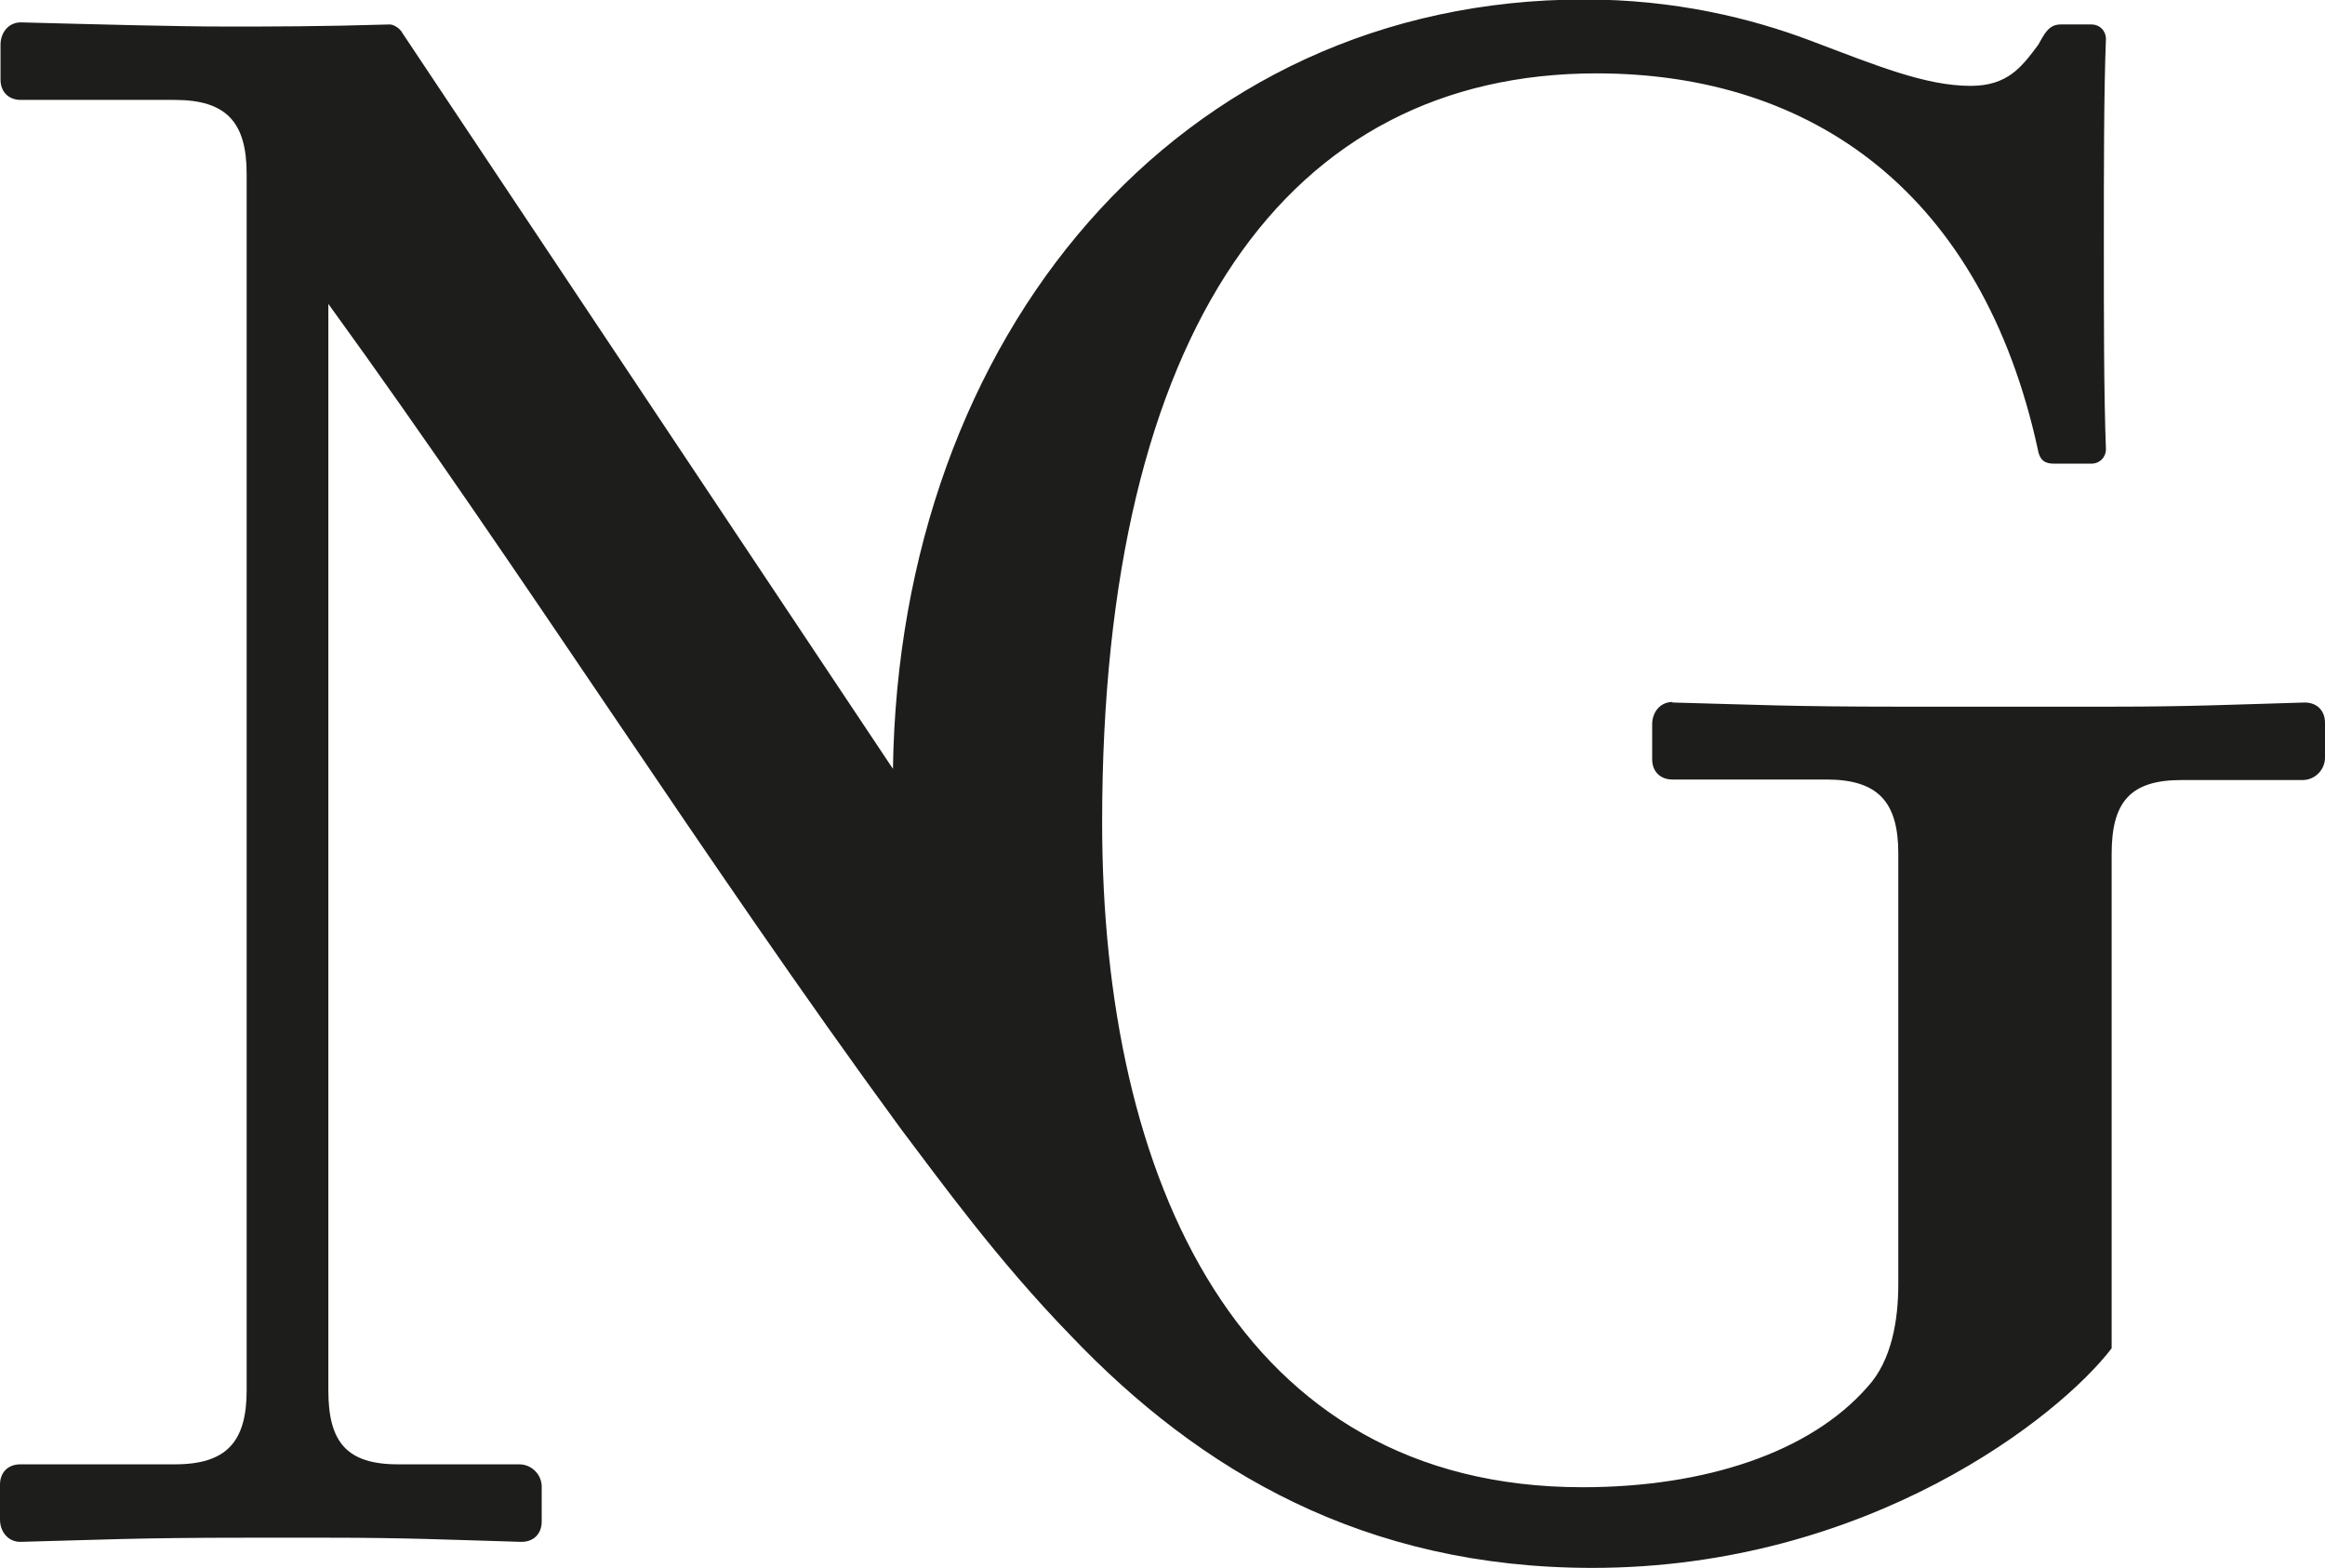
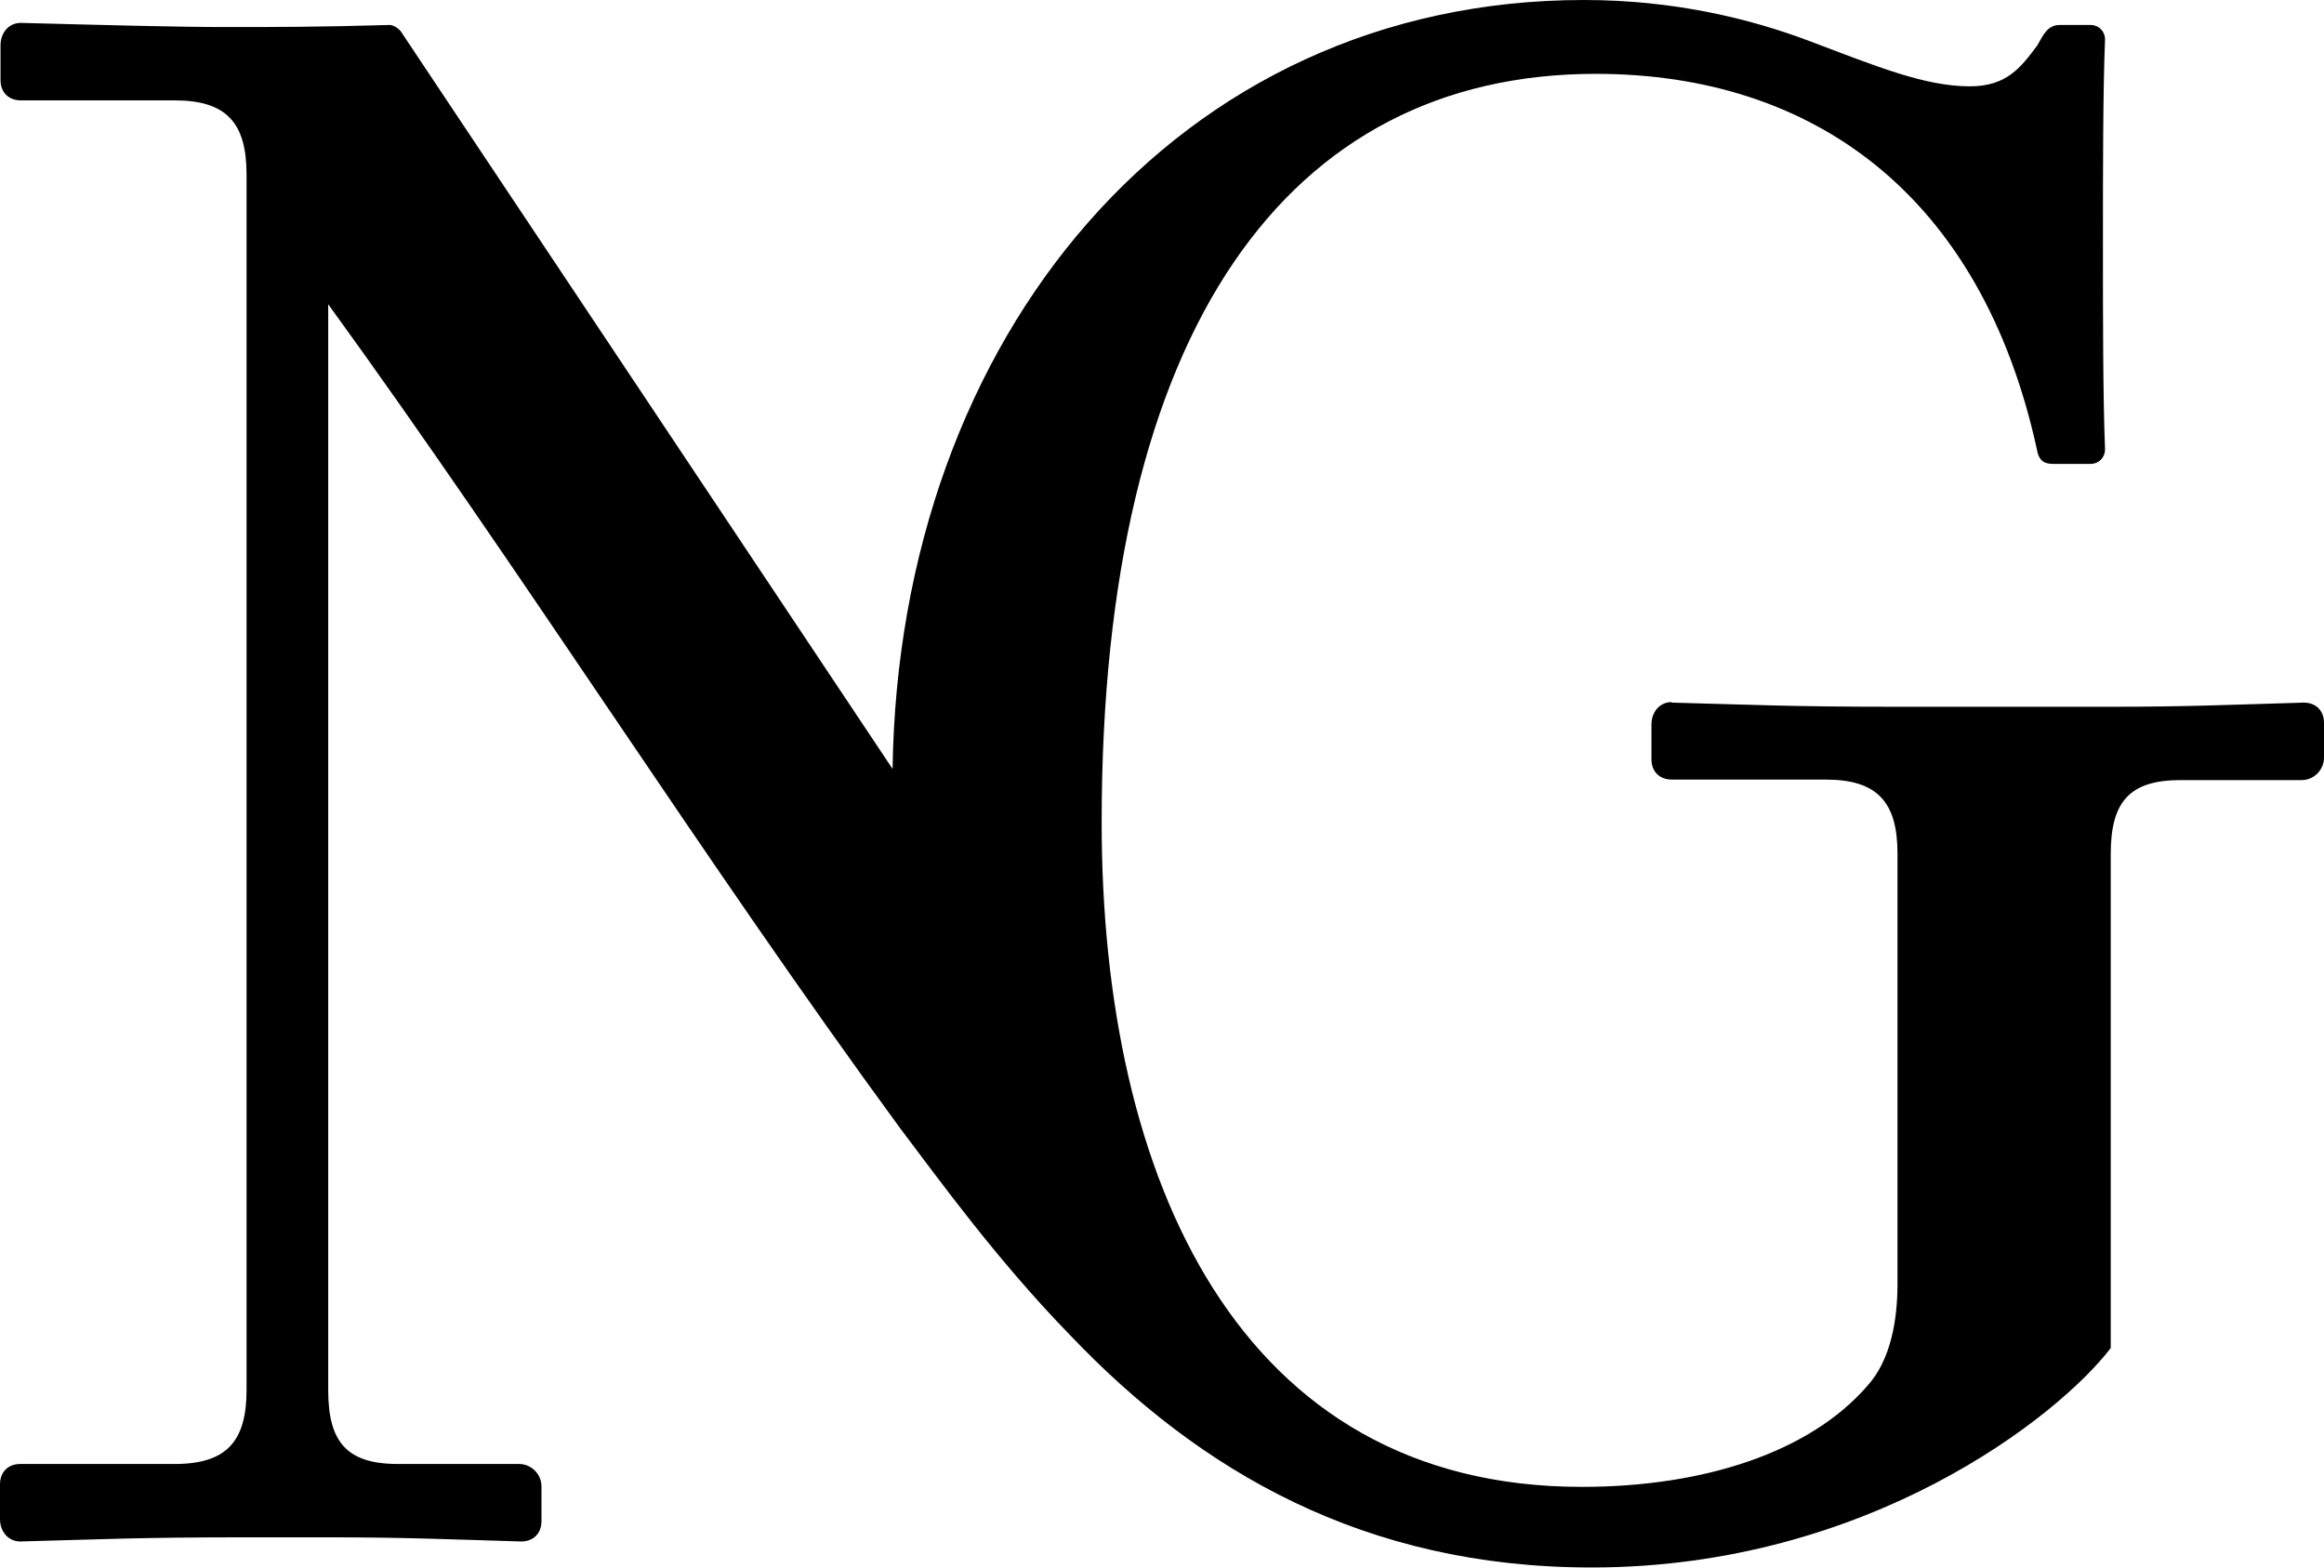
- <svg xmlns="http://www.w3.org/2000/svg" id="Laag_1" data-name="Laag 1" viewBox="0 0 44.68 30.13">
-   <defs>
-     <style>
-       .cls-1 {
-         fill: #1d1d1b;
-       }
-     </style>
-   </defs>
+ <svg xmlns="http://www.w3.org/2000/svg" id="Laag_1" data-name="Laag 1" viewBox="0 0 44.68 30.14">
  <g id="Laag_2" data-name="Laag 2">
-     <path class="cls-1" d="M32.14,13.49c-.24,0-.39.2-.39.43v.67c0,.24.16.39.39.39h2.96c.99,0,1.38.43,1.38,1.42v8.28c0,.67-.12,1.46-.59,1.97-1.1,1.26-3.12,1.93-5.48,1.93-6.59,0-9.23-5.91-9.23-12.78,0-9.5,3.59-14.39,9.5-14.39,4.18,0,7.41,2.33,8.48,7.22.04.24.16.28.32.28h.71c.16,0,.28-.12.28-.28-.04-1.06-.04-2.52-.04-3.94s0-2.92.04-3.94c0-.16-.12-.28-.28-.28h-.59c-.24,0-.32.2-.43.39-.32.43-.59.79-1.3.79-.87,0-1.81-.39-3.08-.87-1.14-.43-2.6-.79-4.34-.79-7.81,0-13.17,6.47-13.29,14.79v.28c0,2.01.39,3.9.95,5.64l.16-4.26L7.73.63c-.04-.08-.16-.16-.24-.16-1.34.04-2.21.04-3.15.04s-2.41-.04-3.94-.08c-.24,0-.39.2-.39.43v.67c0,.24.16.39.39.39h2.96c.99,0,1.38.43,1.38,1.42v23.38c0,.99-.39,1.42-1.38,1.42H.39c-.24,0-.39.16-.39.39v.67c0,.24.16.43.39.43,1.54-.04,2.25-.08,4.34-.08h1.58c1.5,0,2.33.04,3.71.08.24,0,.39-.16.39-.39v-.67c0-.24-.2-.43-.43-.43h-2.33c-.99,0-1.34-.43-1.34-1.42V5.84c3.75,5.17,7.22,10.69,11,15.85.75.99,1.85,2.52,3.27,3.98,2.48,2.6,5.64,4.46,10.02,4.46,5.32,0,8.99-2.92,9.98-4.22v-9.5c0-.99.35-1.42,1.34-1.42h2.33c.24,0,.43-.2.43-.43v-.67c0-.24-.16-.39-.39-.39-1.38.04-2.21.08-3.71.08h-4.1c-2.09,0-2.8-.04-4.34-.08Z" />
+     <path d="M32.14,13.5c-.24,0-.39.2-.39.43v.67c0,.24.16.39.39.39h2.96c.99,0,1.38.43,1.38,1.42v8.28c0,.67-.12,1.46-.59,1.97-1.1,1.26-3.12,1.93-5.48,1.93-6.59,0-9.23-5.91-9.23-12.78,0-9.5,3.59-14.39,9.5-14.39,4.18,0,7.41,2.33,8.48,7.22.04.24.16.28.32.28h.71c.16,0,.28-.12.28-.28-.04-1.06-.04-2.52-.04-3.94s0-2.92.04-3.94c0-.16-.12-.28-.28-.28h-.59c-.24,0-.32.2-.43.39-.32.43-.59.79-1.3.79-.87,0-1.81-.39-3.08-.87-1.14-.43-2.6-.79-4.34-.79-7.81,0-13.17,6.47-13.29,14.79v.28c0,2.01.39,3.9.95,5.64l.16-4.26L7.73.64c-.04-.08-.16-.16-.24-.16-1.34.04-2.21.04-3.15.04s-2.41-.04-3.94-.08C.16.44.01.64.01.87v.67c0,.24.16.39.39.39h2.96c.99,0,1.38.43,1.38,1.42v23.38c0,.99-.39,1.42-1.38,1.42H.39c-.24,0-.39.16-.39.39v.67c0,.24.16.43.39.43,1.54-.04,2.25-.08,4.34-.08h1.58c1.5,0,2.33.04,3.71.08.24,0,.39-.16.39-.39v-.67c0-.24-.2-.43-.43-.43h-2.33c-.99,0-1.34-.43-1.34-1.42V5.85c3.75,5.17,7.22,10.69,11,15.85.75.99,1.85,2.52,3.27,3.98,2.48,2.6,5.64,4.46,10.02,4.46,5.32,0,8.99-2.92,9.98-4.22v-9.5c0-.99.35-1.42,1.34-1.42h2.33c.24,0,.43-.2.43-.43v-.67c0-.24-.16-.39-.39-.39-1.38.04-2.21.08-3.71.08h-4.1c-2.09,0-2.8-.04-4.34-.08h0Z" />
  </g>
</svg>
